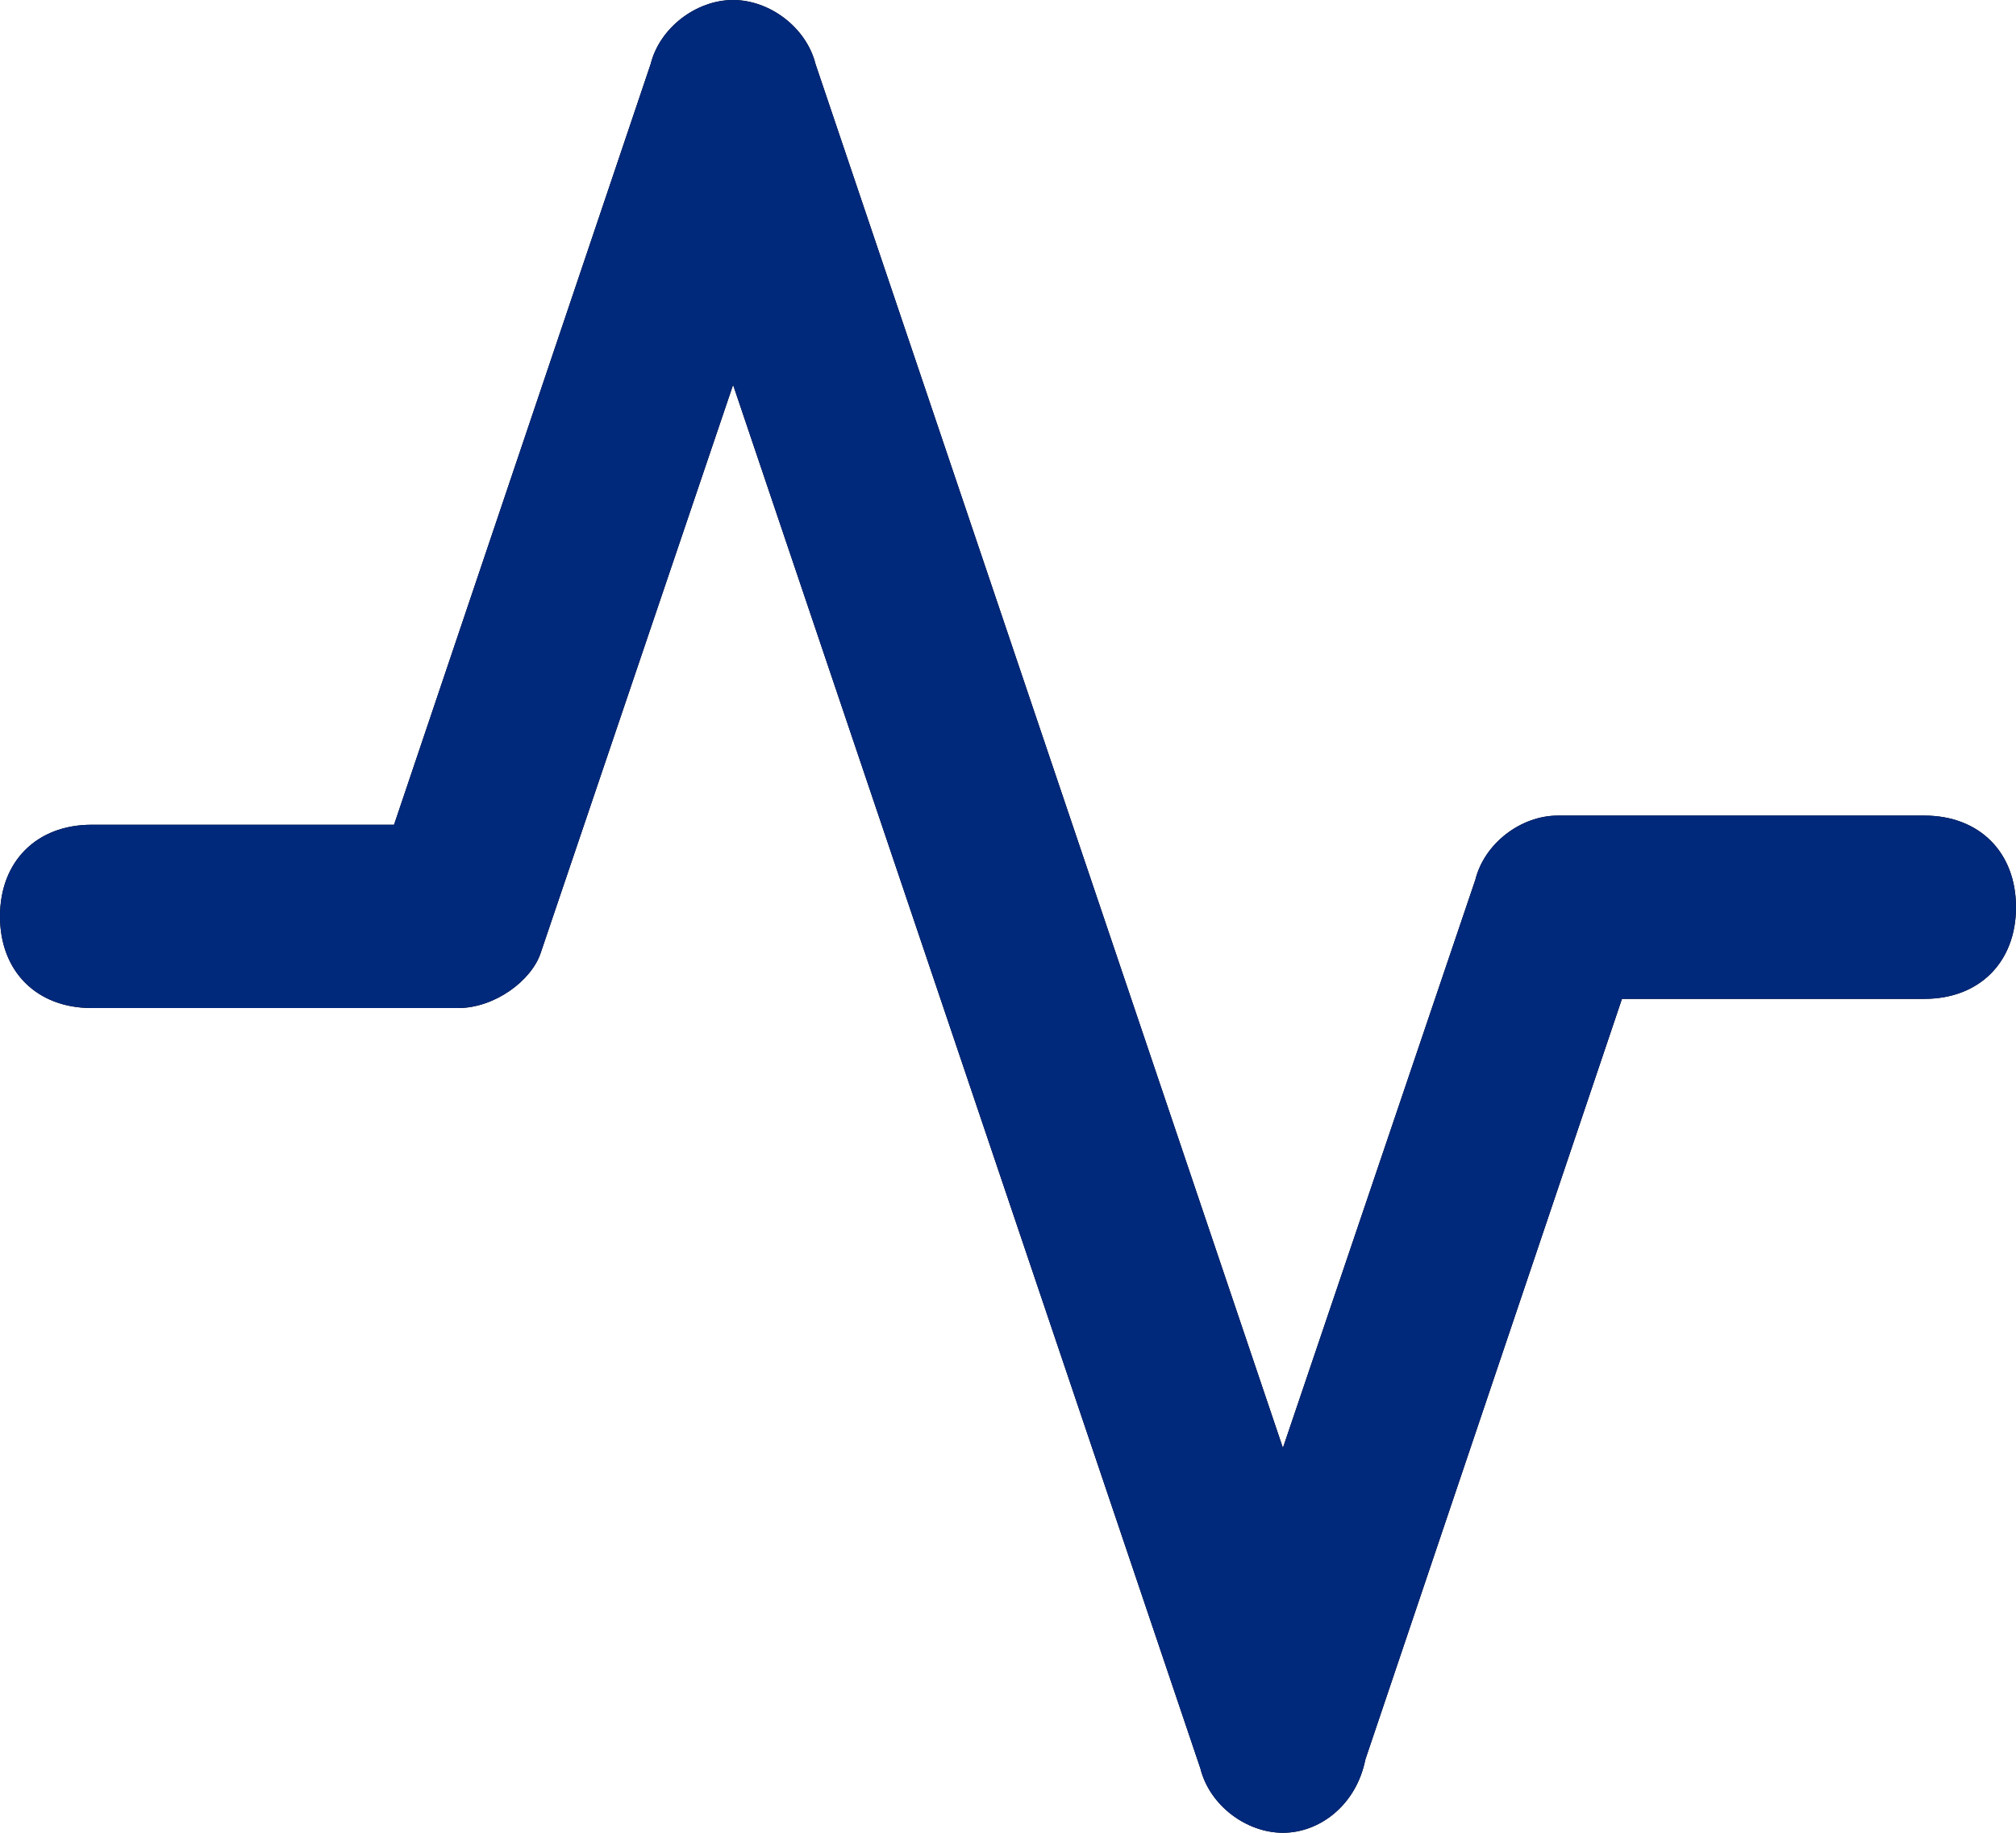
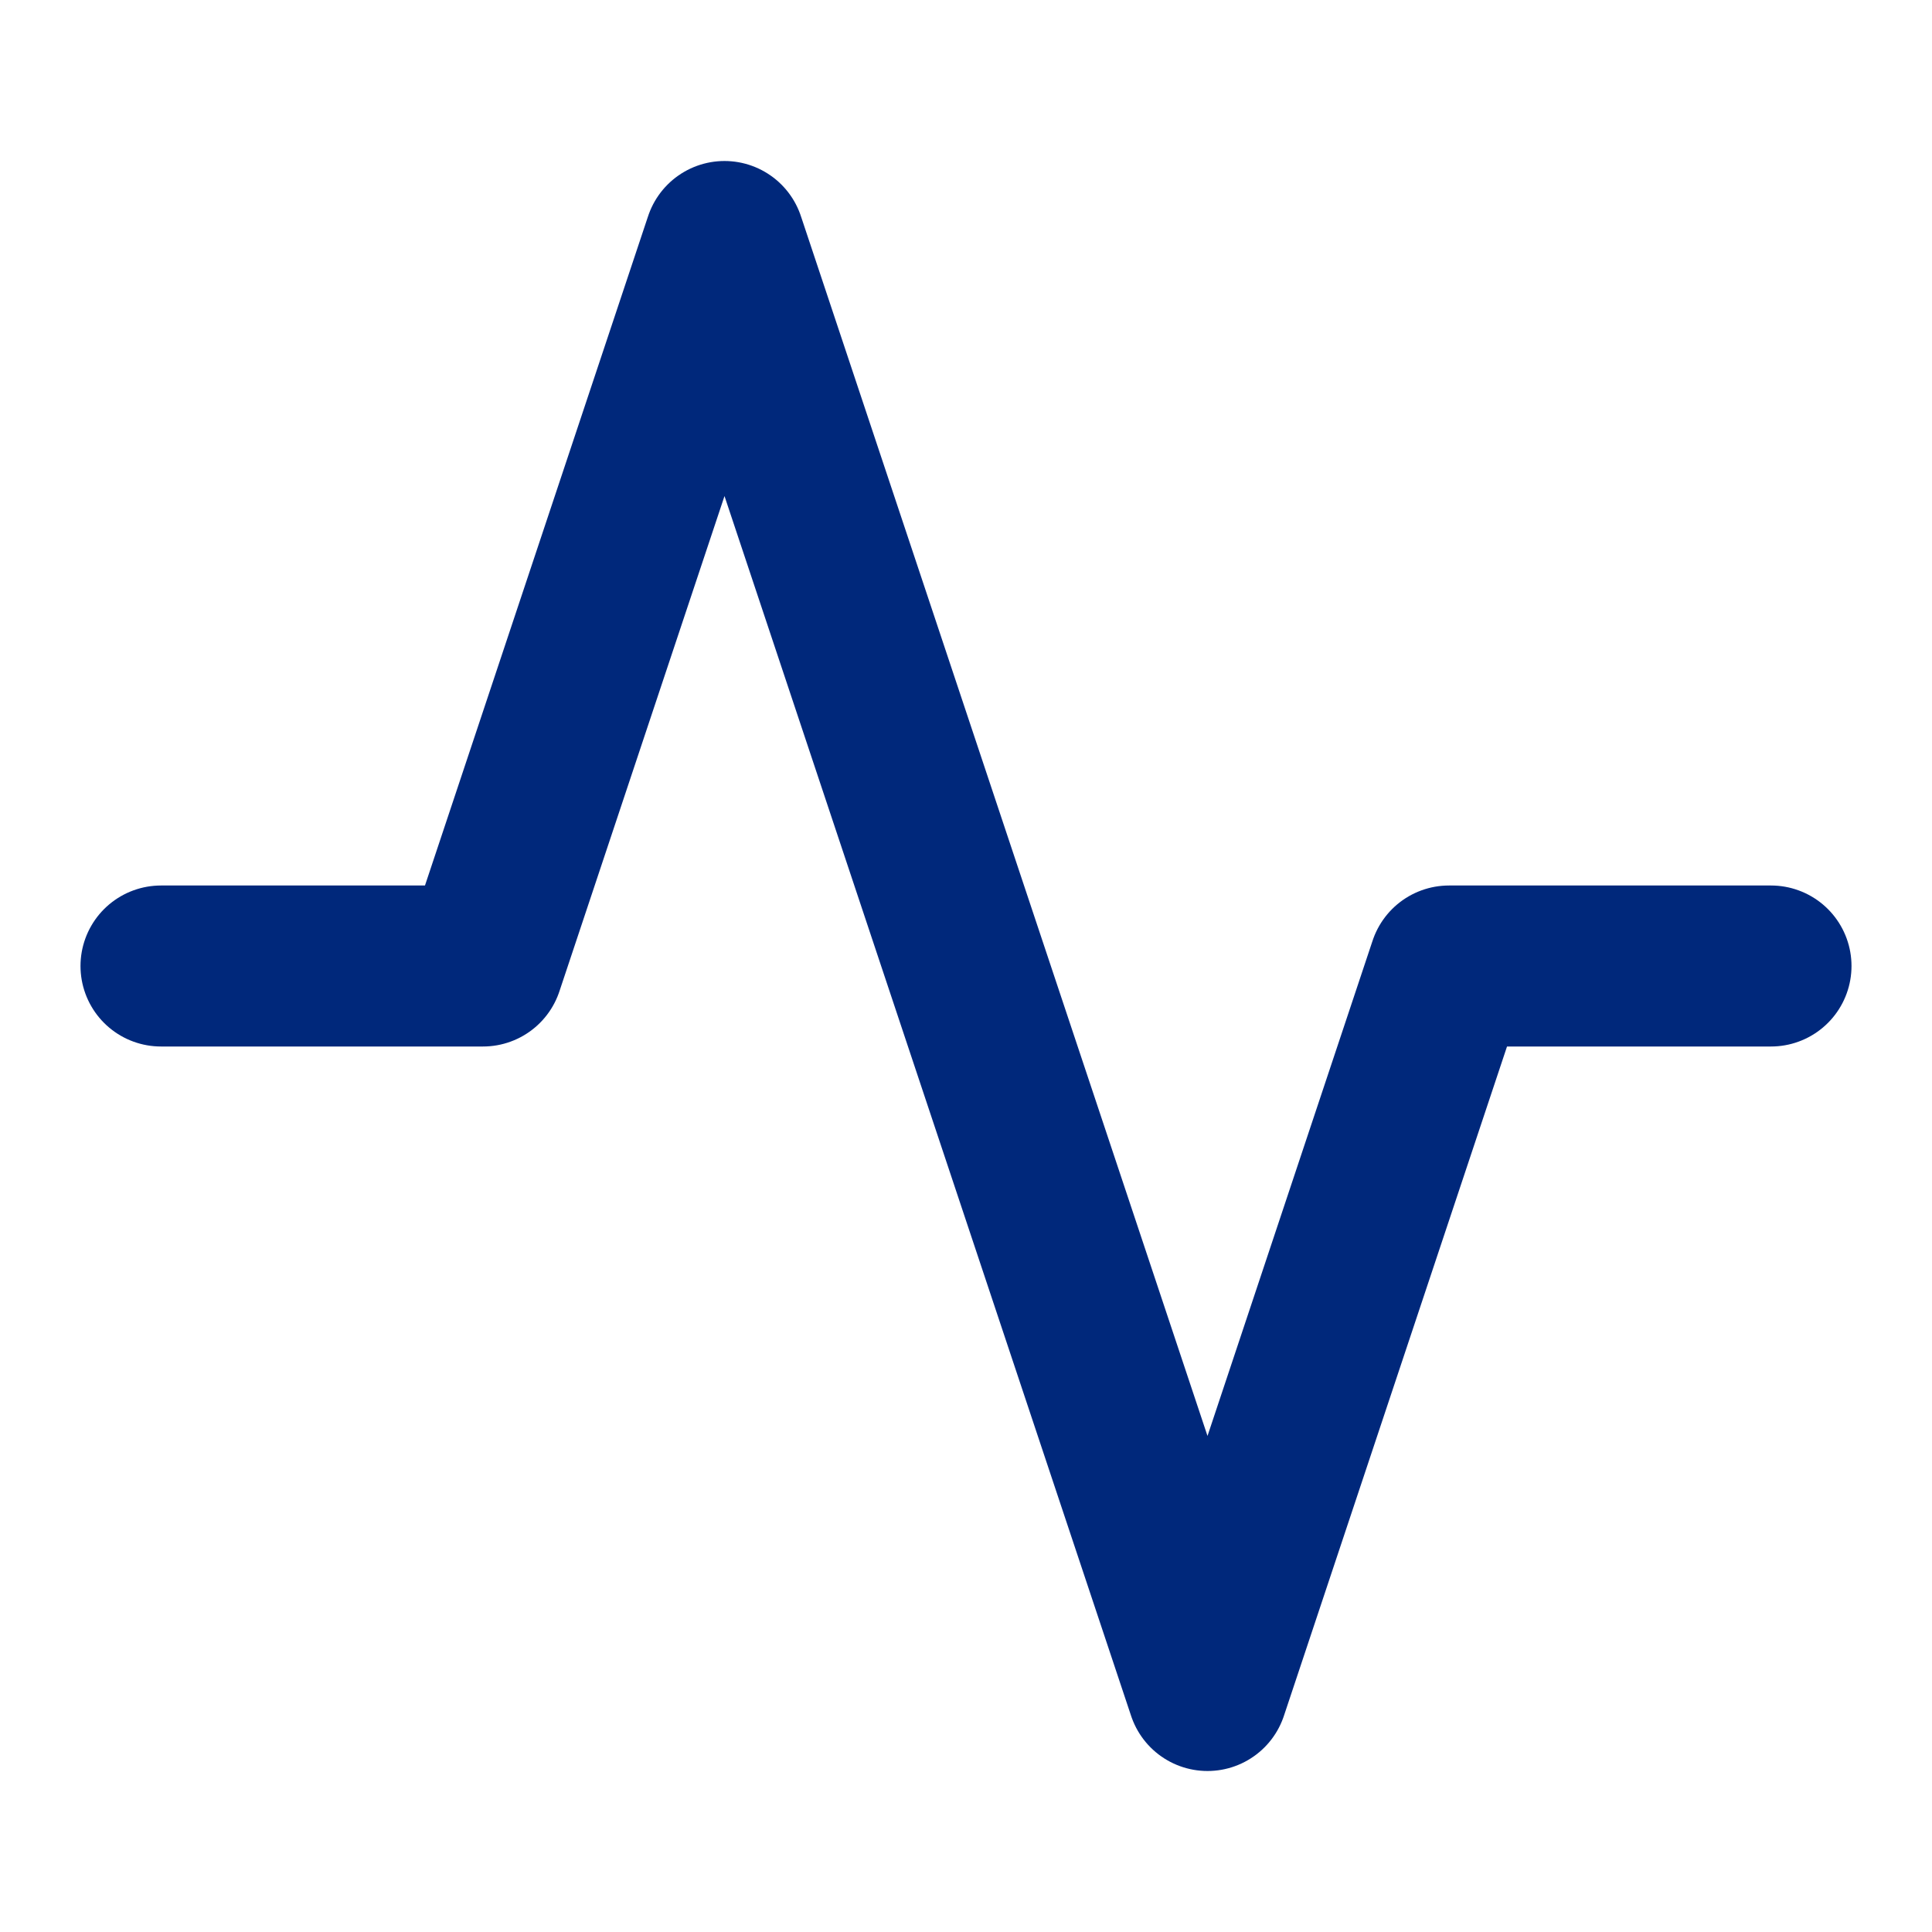
- <svg xmlns="http://www.w3.org/2000/svg" xmlns:xlink="http://www.w3.org/1999/xlink" width="22" height="20">
-   <defs>
-     <clipPath id="b">
-       <use xlink:href="#a" />
-     </clipPath>
-     <path d="M15 22c-.4 0-.8-.3-.9-.7L9 6.2l-2.1 6.2c-.1.3-.5.6-.9.6H2c-.6 0-1-.4-1-1s.4-1 1-1h3.3l2.8-8.3c.1-.4.5-.7.9-.7s.8.3.9.7L15 17.8l2.1-6.2c.1-.4.5-.7.9-.7h4c.6 0 1 .4 1 1s-.4 1-1 1h-3.3l-2.8 8.3c-.1.5-.5.8-.9.8Z" id="a" />
-   </defs>
-   <path d="M14 20c-.4 0-.8-.3-.9-.7L8 4.2l-2.1 6.2c-.1.3-.5.6-.9.6H1c-.6 0-1-.4-1-1s.4-1 1-1h3.3L7.1.7c.1-.4.5-.7.9-.7s.8.3.9.7L14 15.8l2.1-6.2c.1-.4.5-.7.9-.7h4c.6 0 1 .4 1 1s-.4 1-1 1h-3.3l-2.8 8.3c-.1.5-.5.8-.9.8Z" fill-rule="evenodd" />
-   <g clip-path="url(#b)" transform="translate(-1 -2)">
-     <path d="M0 0h24v24H0V0Z" fill="#00287B" fill-rule="evenodd" />
-   </g>
+ <svg xmlns="http://www.w3.org/2000/svg" width="24" height="24" viewBox="0 0 24 24" fill="none" stroke="#00287B" stroke-width="2" stroke-linecap="round" stroke-linejoin="round" class="feather feather-activity">
+   <polyline points="22 12 18 12 15 21 9 3 6 12 2 12" />
</svg>
